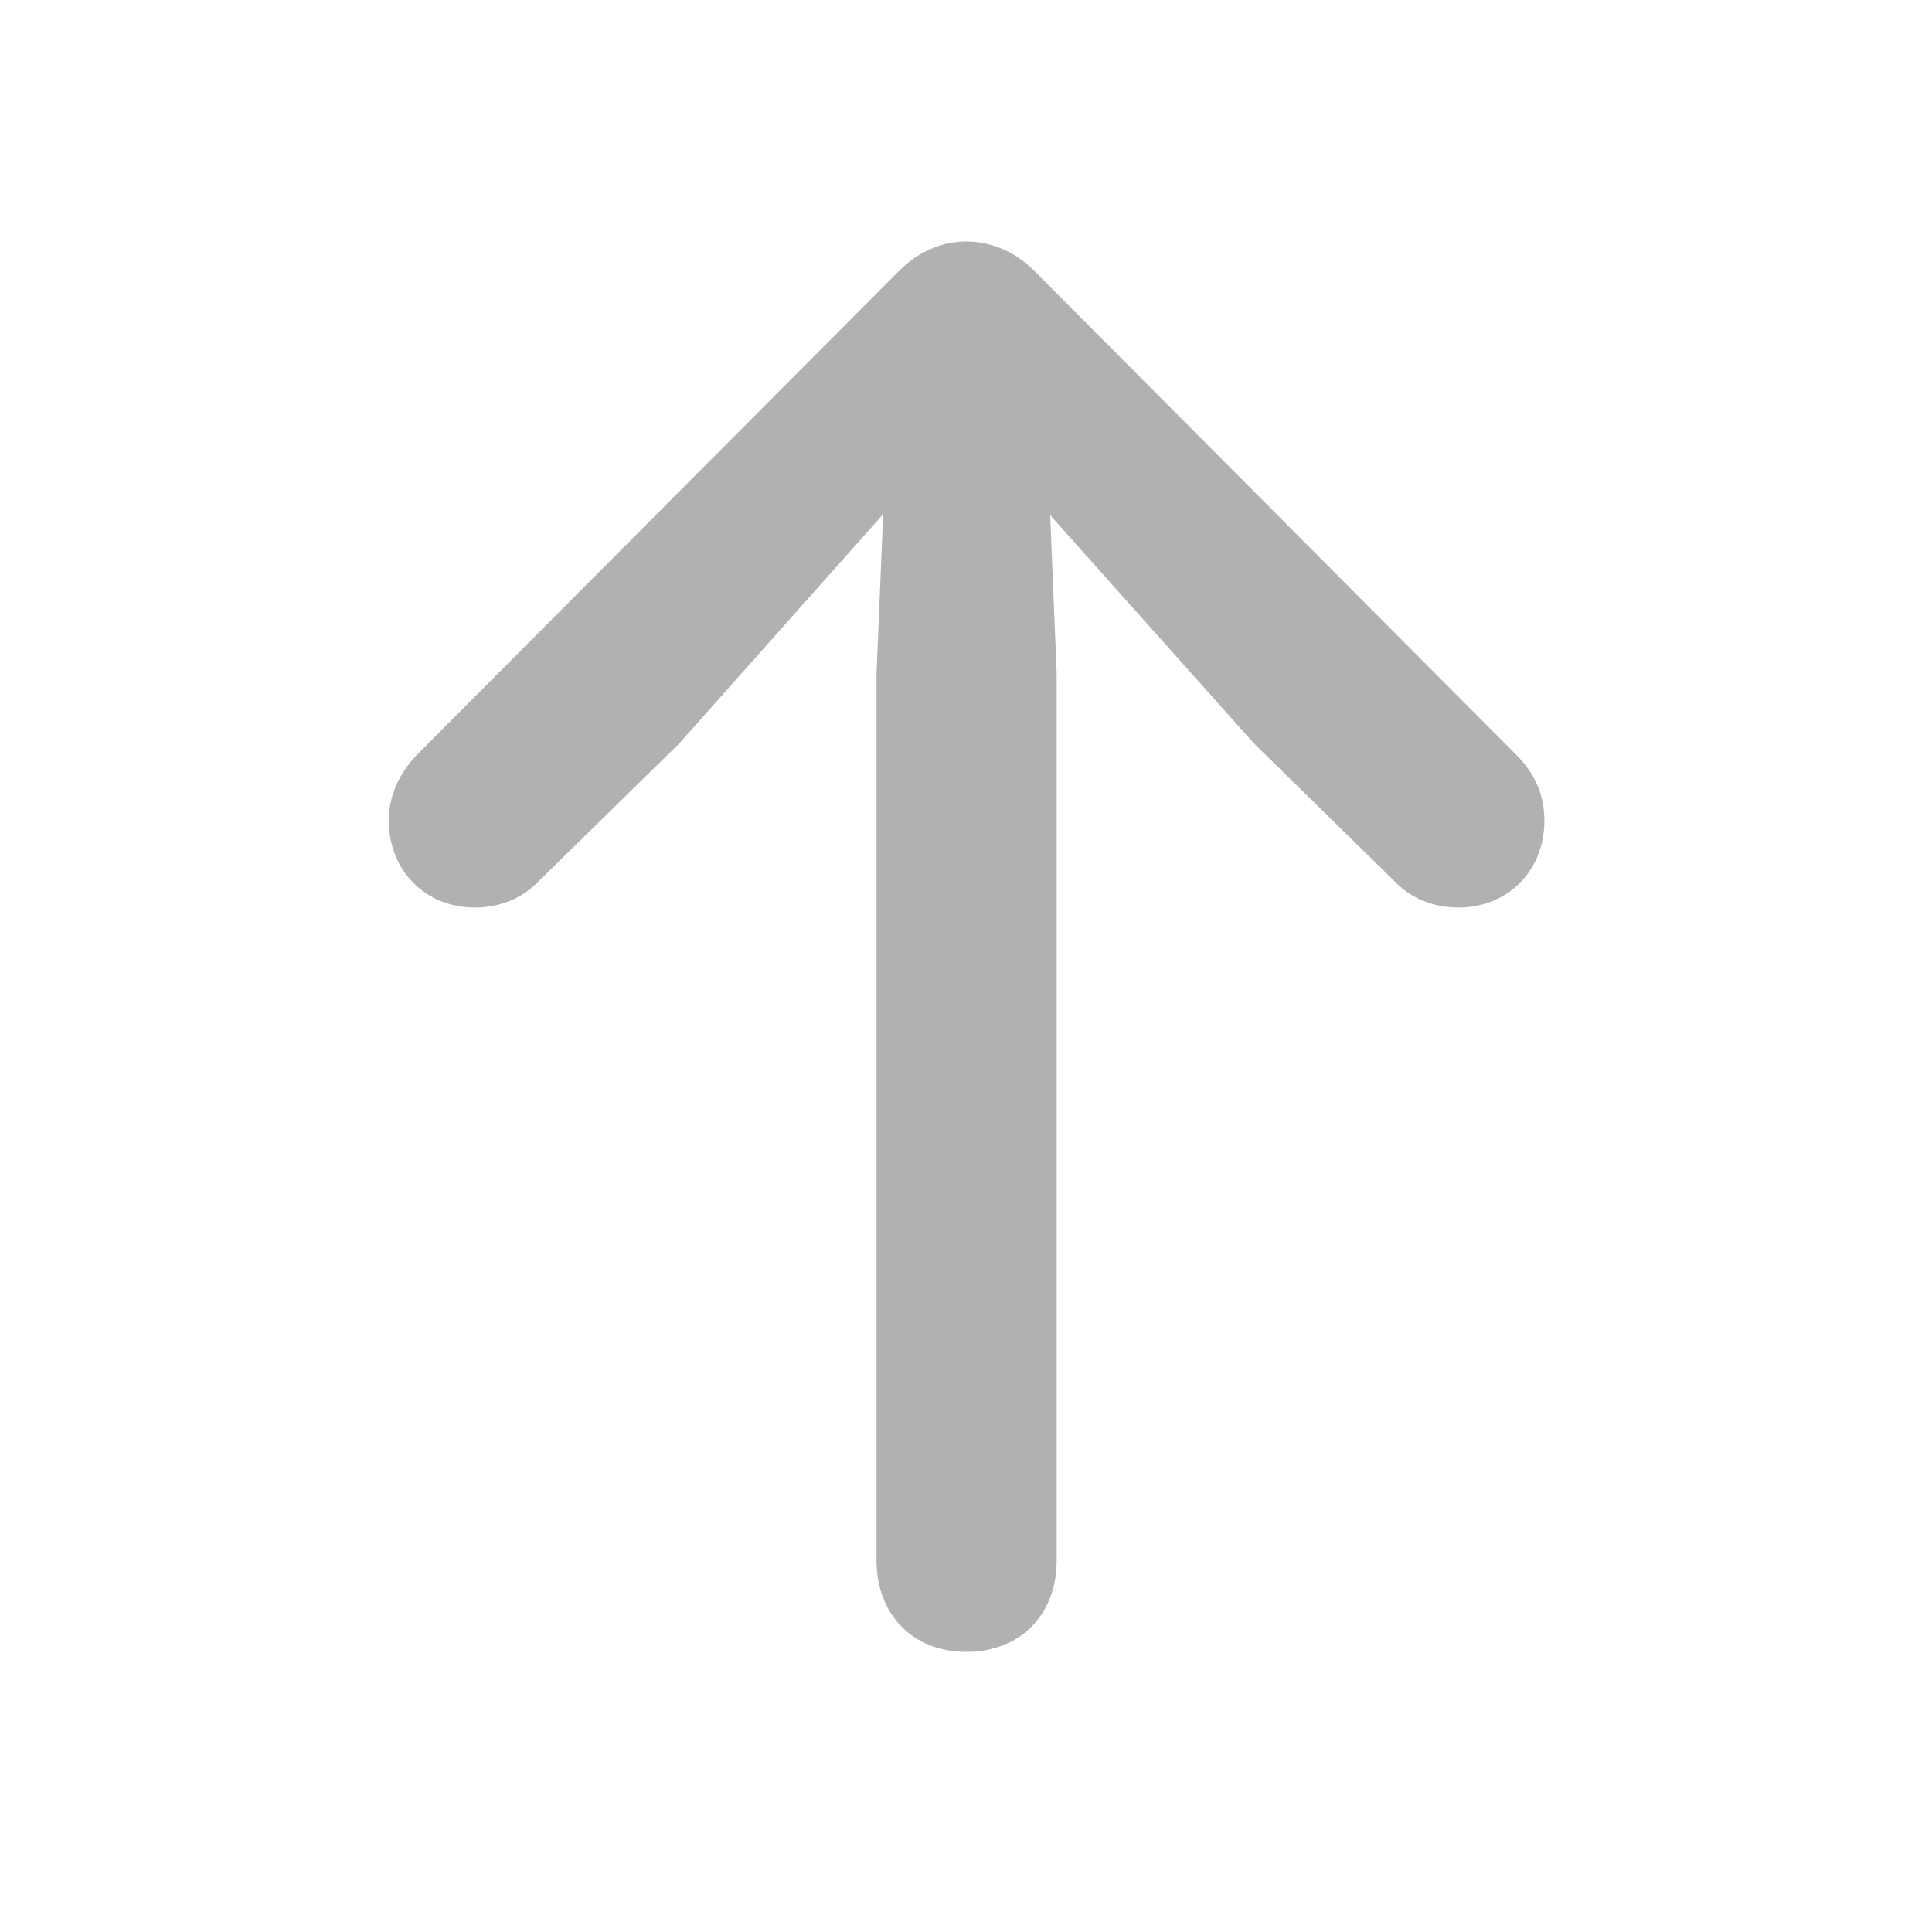
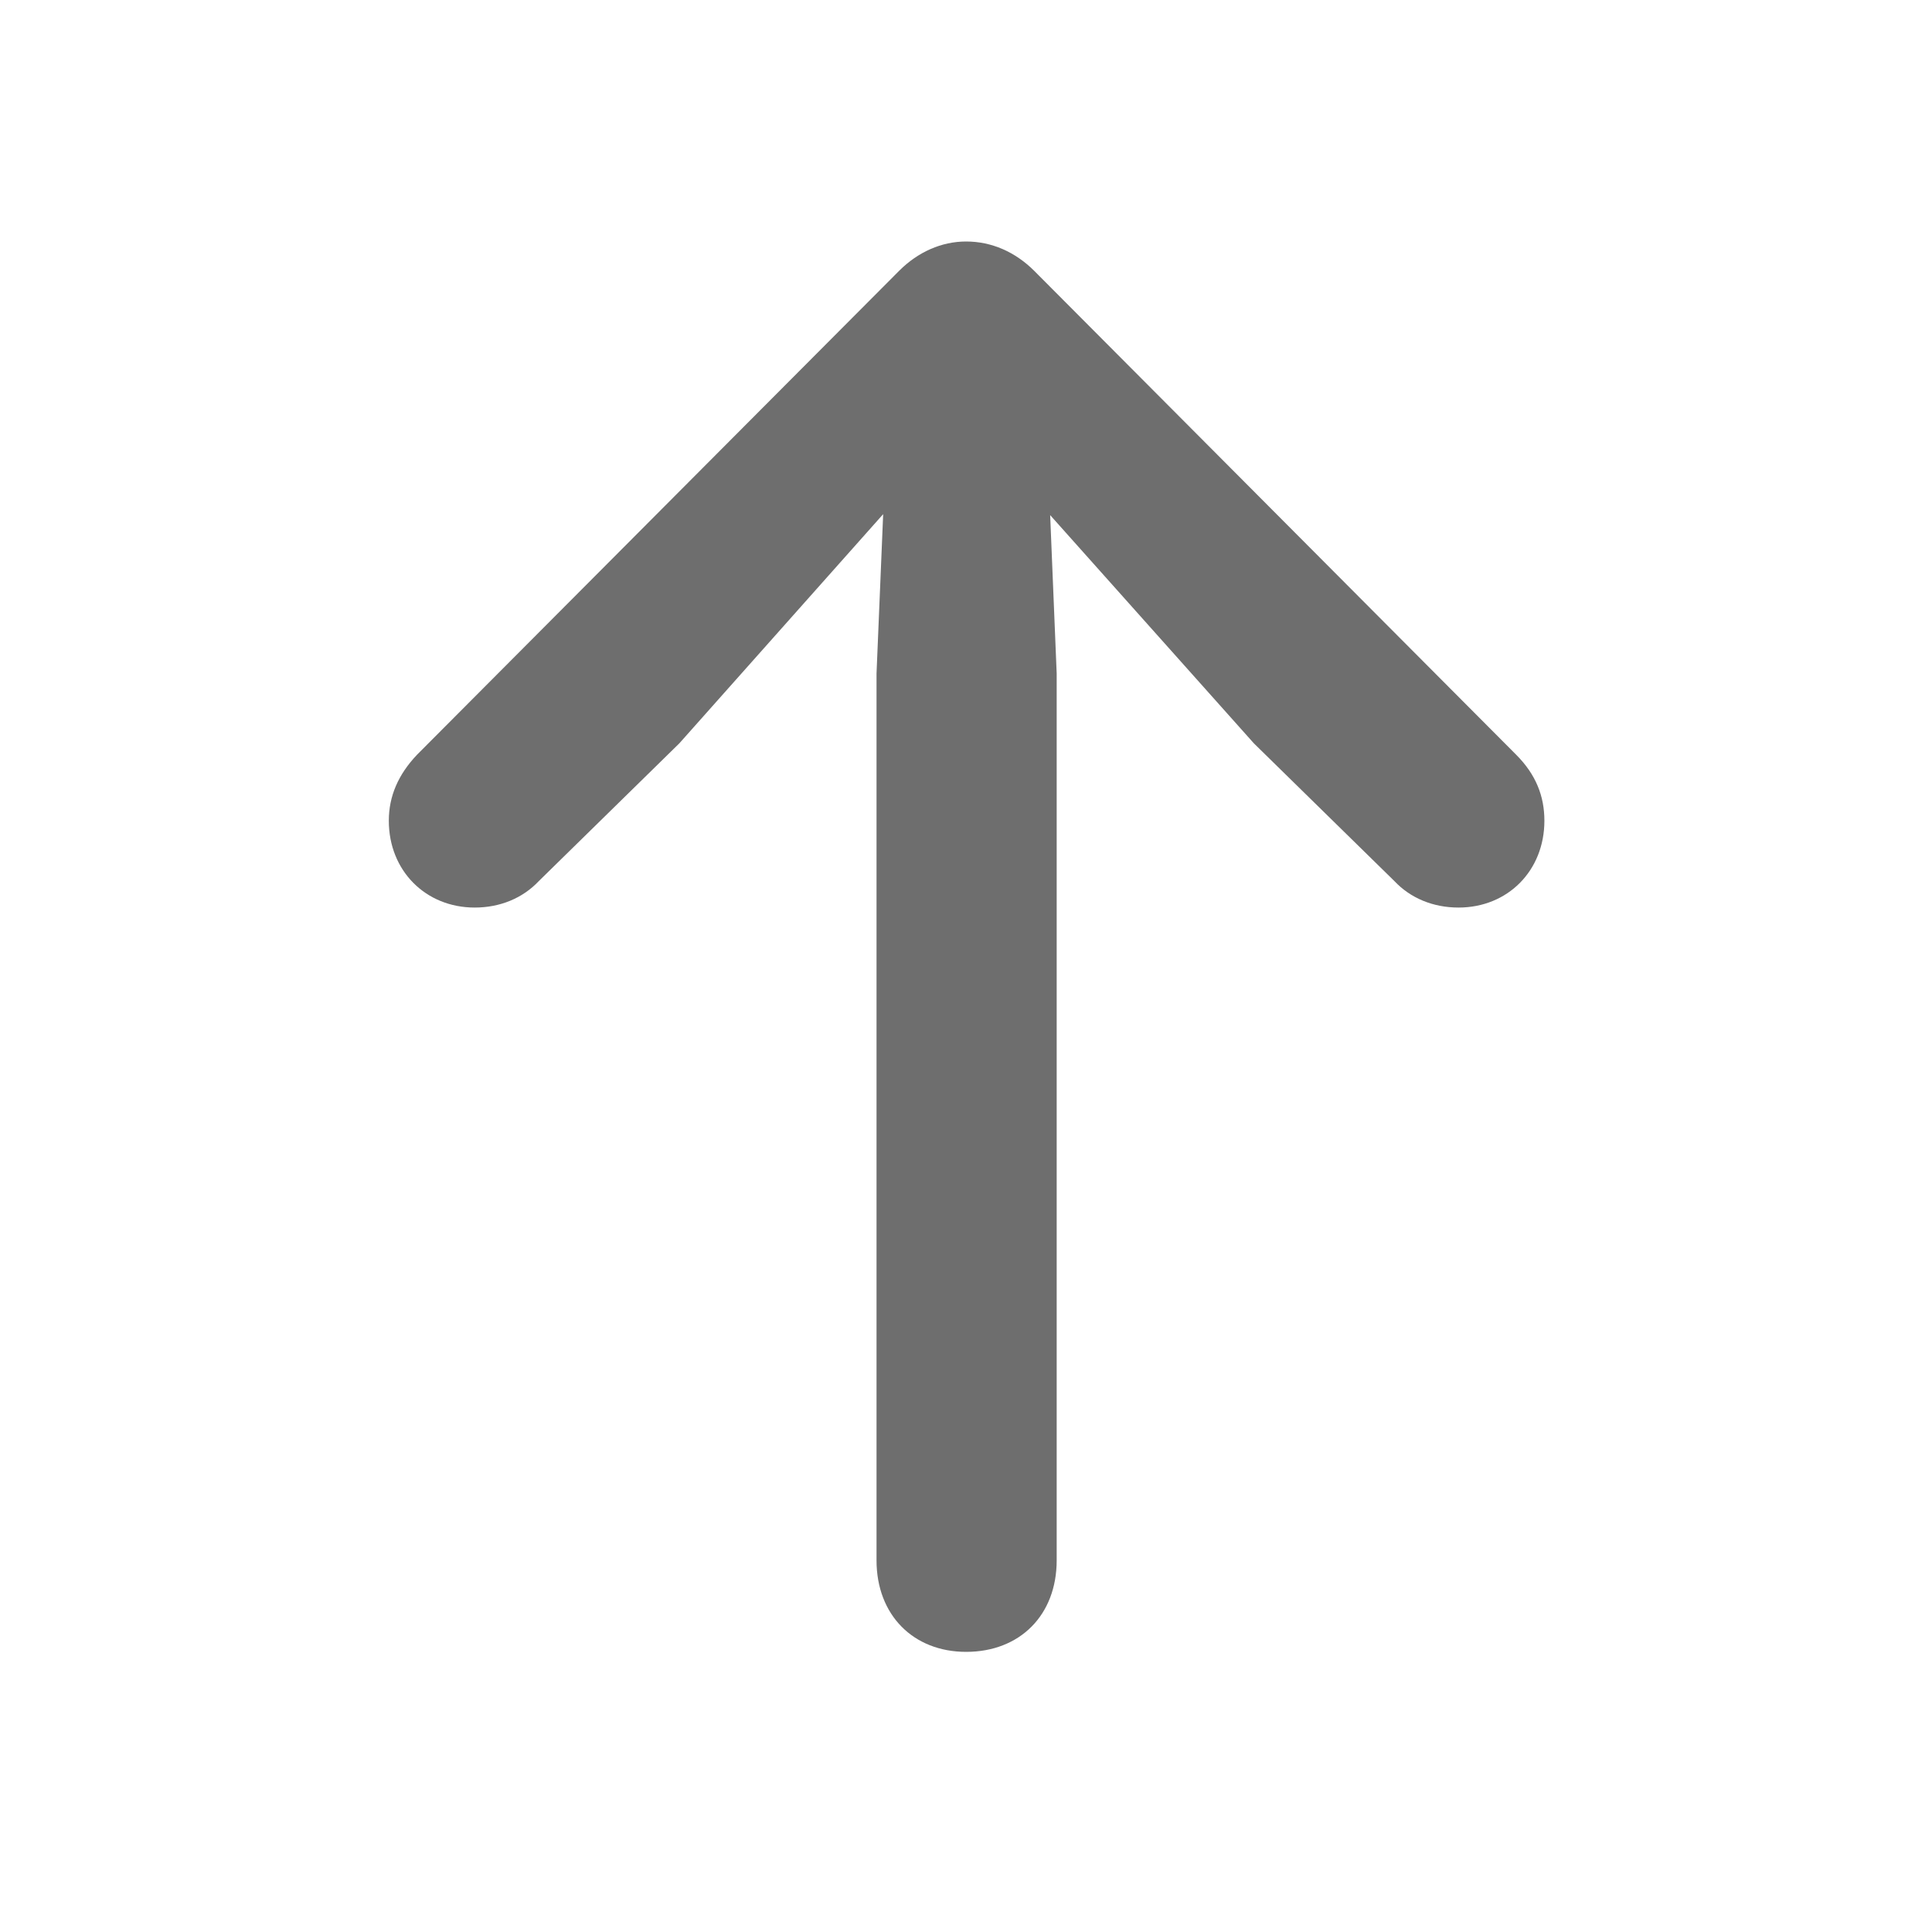
<svg xmlns="http://www.w3.org/2000/svg" width="16" height="16" viewBox="0 0 16 16" fill="none">
-   <path d="M8.001 13.68C8.447 13.68 8.751 13.375 8.751 12.922V5.578L8.697 4.266L10.384 6.156L11.548 7.297C11.681 7.438 11.868 7.516 12.079 7.516C12.486 7.516 12.79 7.211 12.79 6.797C12.79 6.594 12.72 6.414 12.556 6.25L8.564 2.242C8.407 2.086 8.212 2 8.001 2C7.798 2 7.603 2.086 7.447 2.242L3.454 6.25C3.298 6.414 3.22 6.594 3.22 6.797C3.22 7.211 3.525 7.516 3.931 7.516C4.142 7.516 4.329 7.438 4.462 7.297L5.626 6.156L7.314 4.258L7.259 5.578V12.922C7.259 13.375 7.564 13.68 8.001 13.68Z" fill="#AFB1B3" />
+   <path d="M8.001 13.68C8.447 13.68 8.751 13.375 8.751 12.922V5.578L8.697 4.266L10.384 6.156L11.548 7.297C11.681 7.438 11.868 7.516 12.079 7.516C12.486 7.516 12.79 7.211 12.79 6.797C12.79 6.594 12.72 6.414 12.556 6.25L8.564 2.242C8.407 2.086 8.212 2 8.001 2C7.798 2 7.603 2.086 7.447 2.242L3.454 6.25C3.298 6.414 3.22 6.594 3.22 6.797C3.22 7.211 3.525 7.516 3.931 7.516C4.142 7.516 4.329 7.438 4.462 7.297L5.626 6.156L7.314 4.258L7.259 5.578V12.922C7.259 13.375 7.564 13.68 8.001 13.68Z" fill="#6E6E6E" />
</svg>
